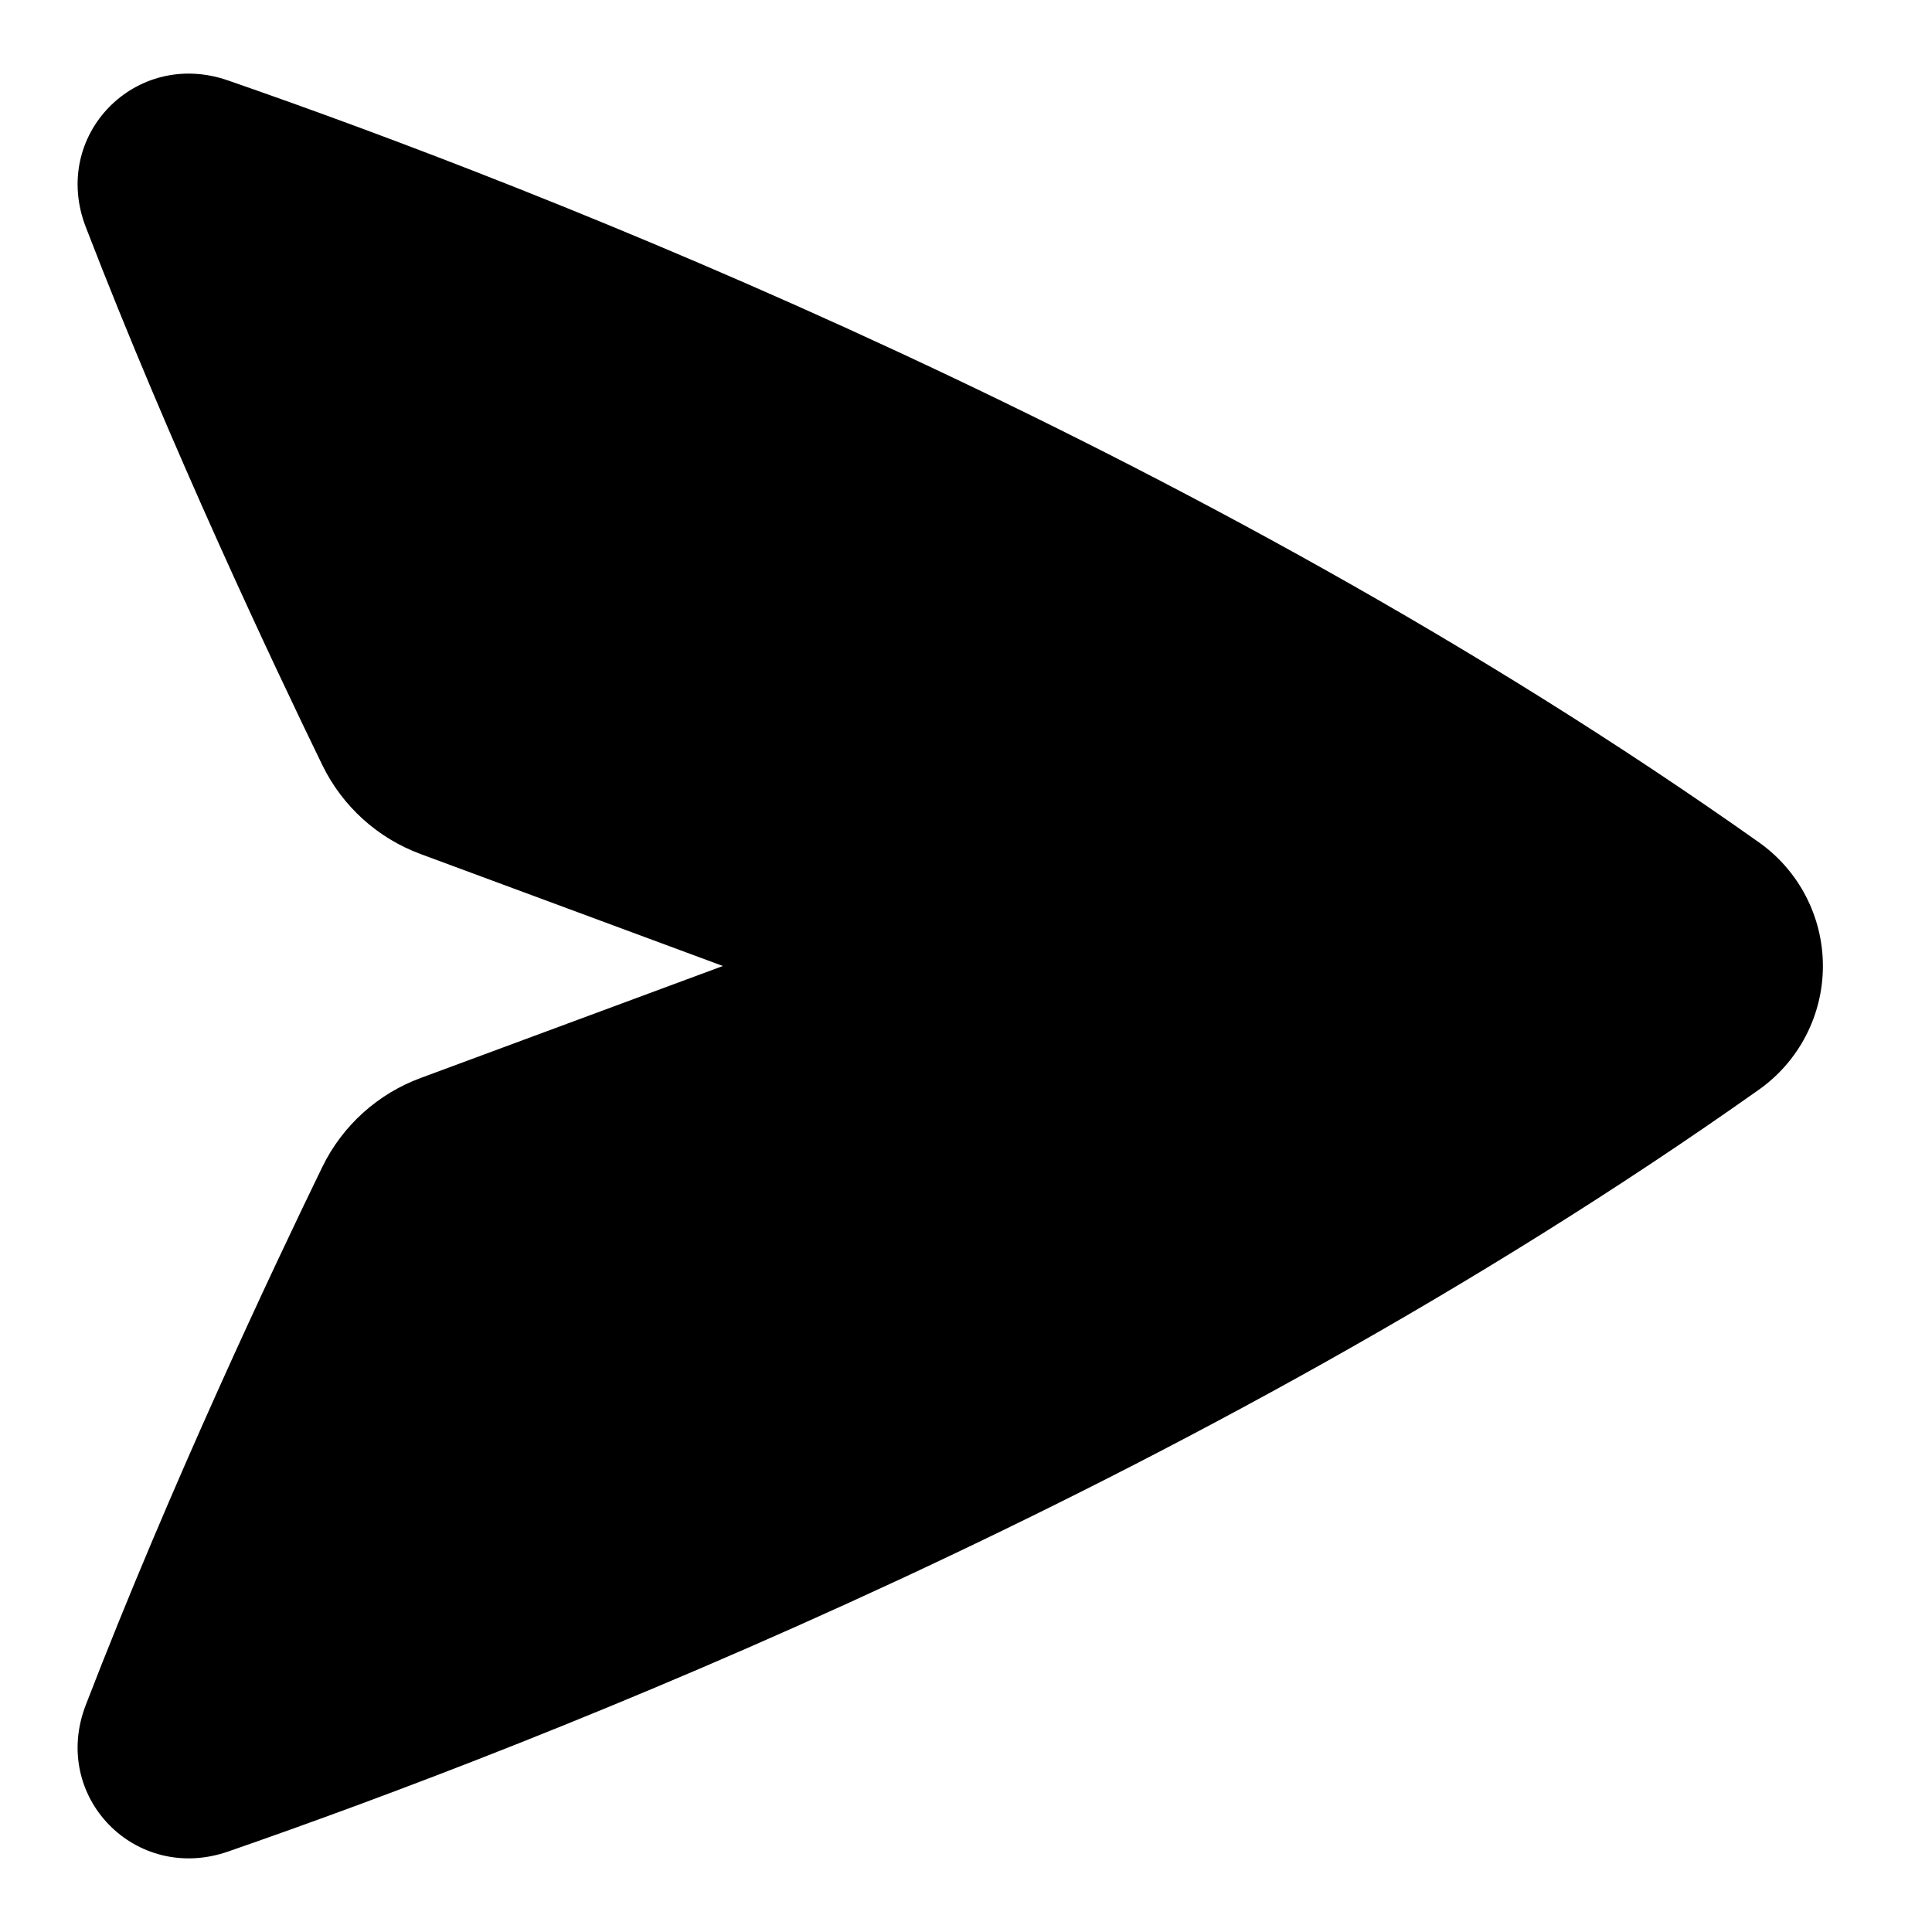
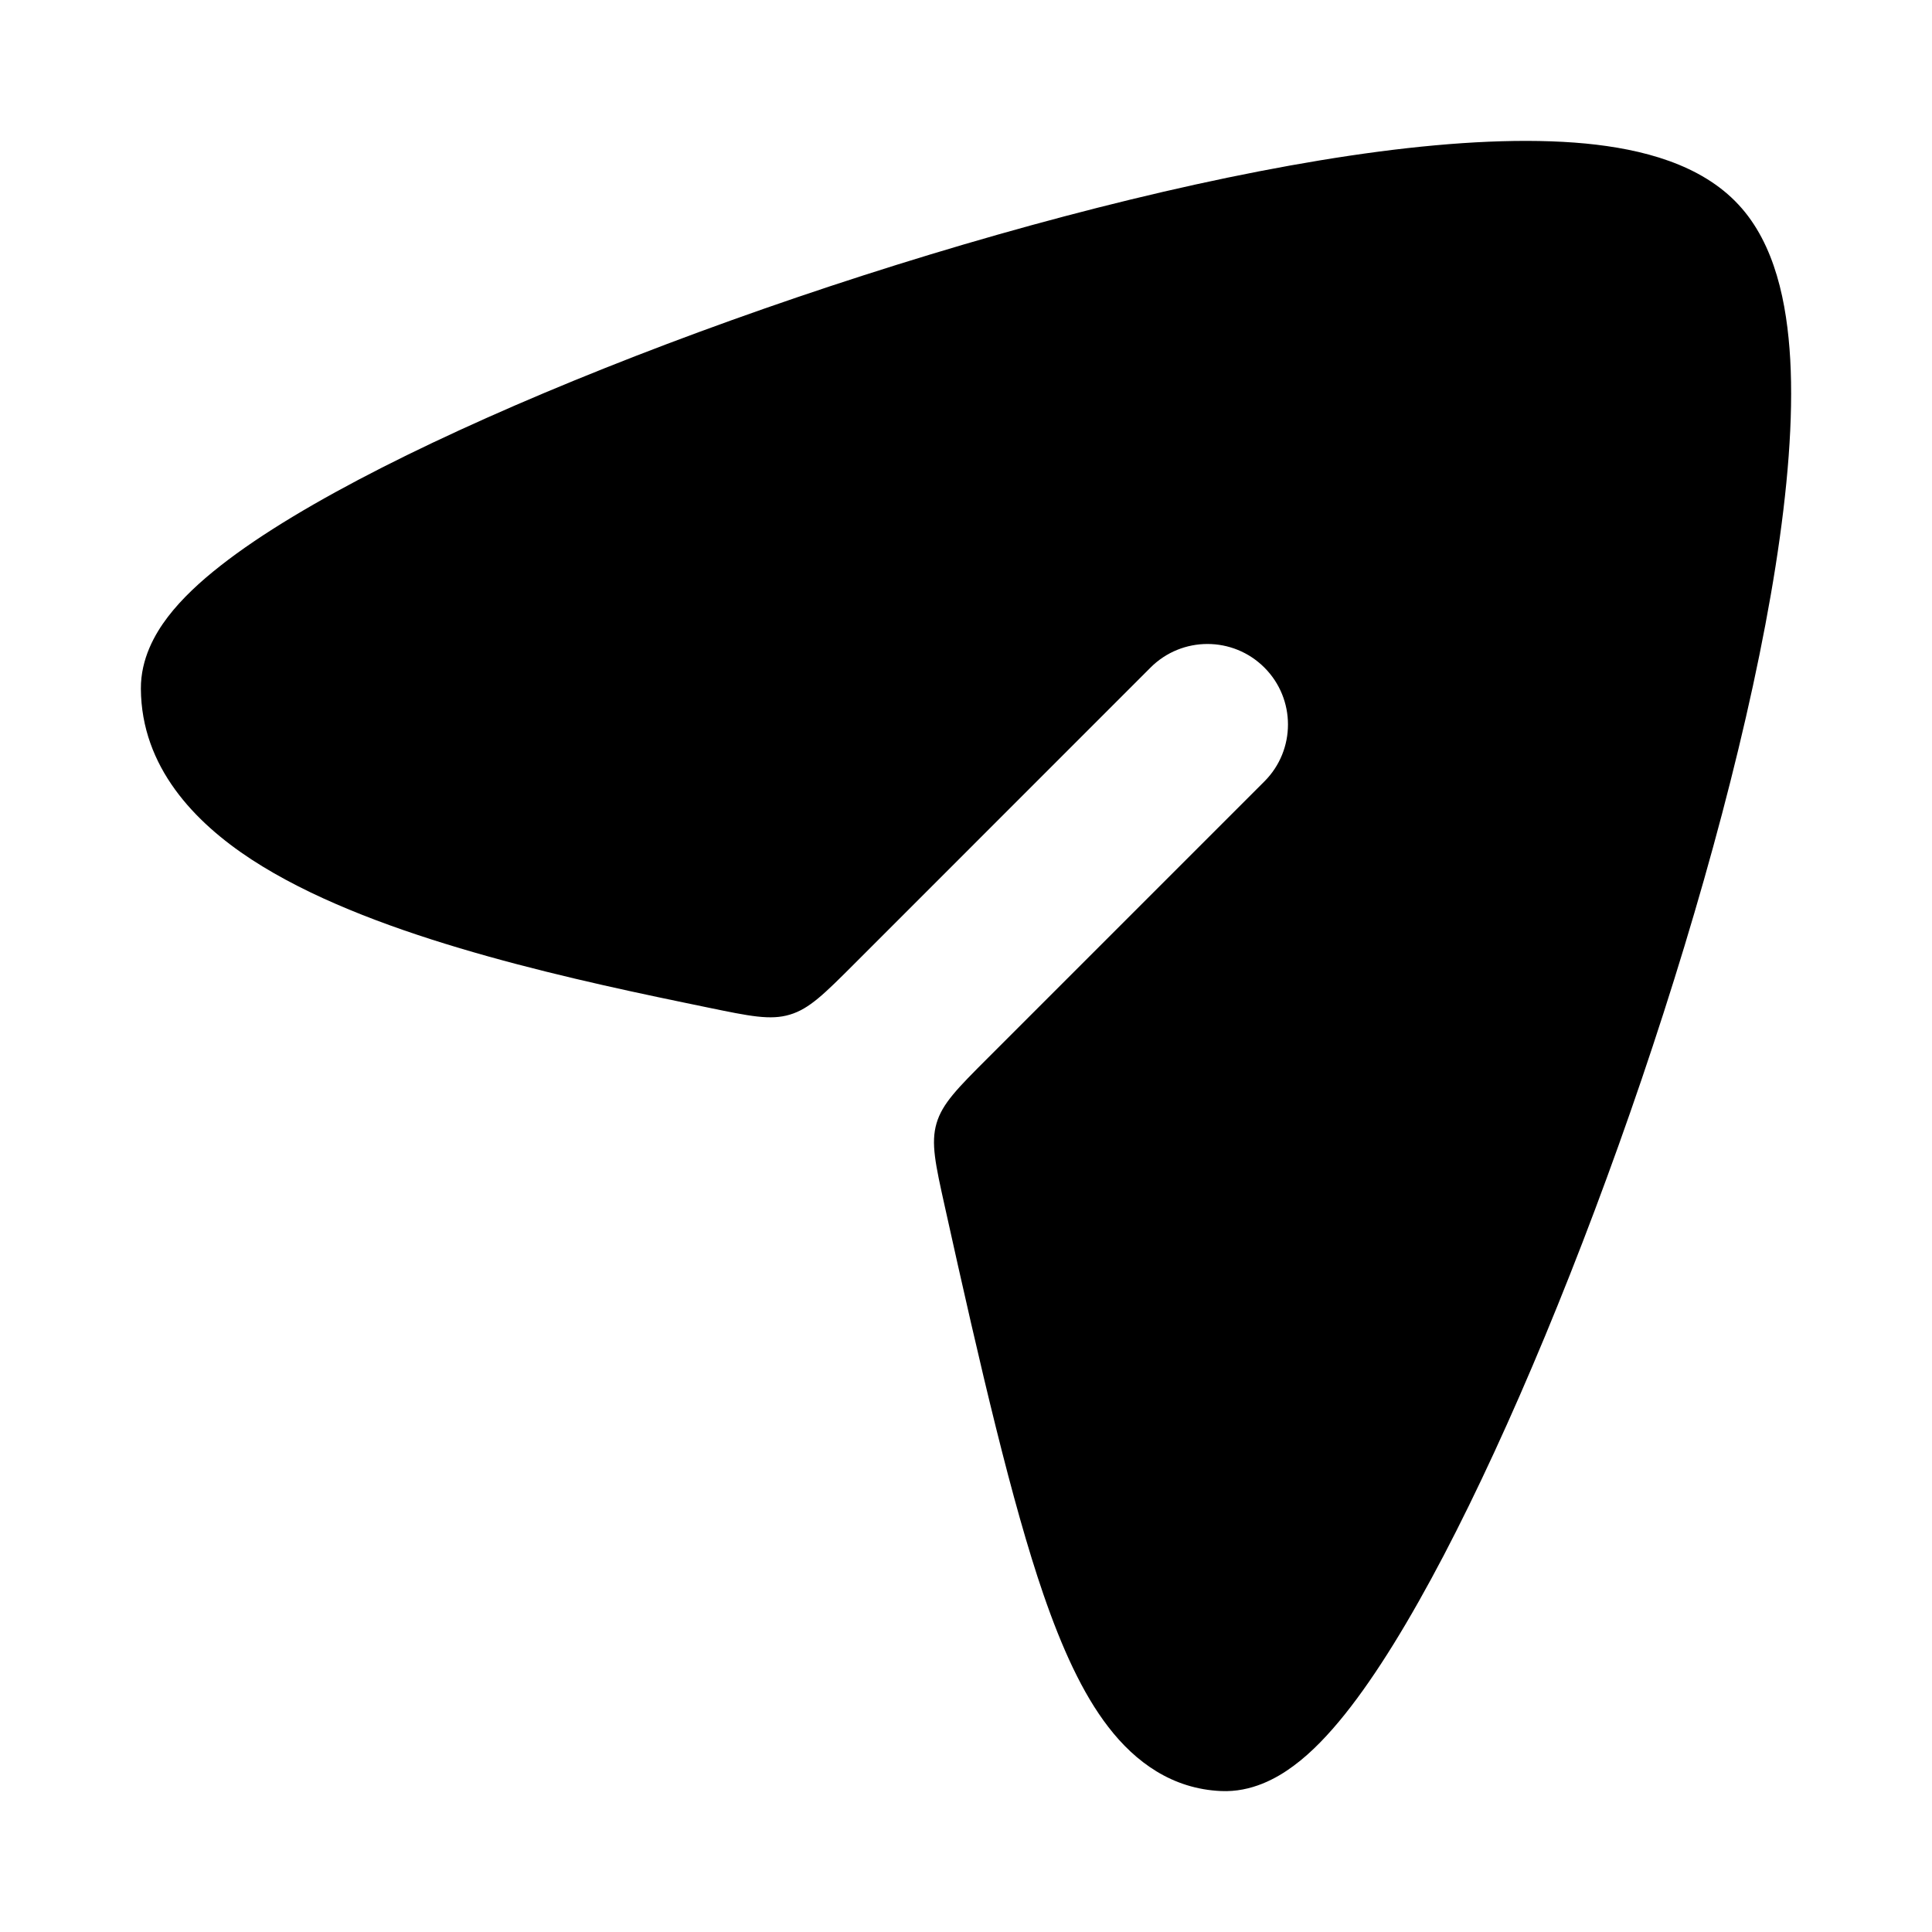
- <svg xmlns="http://www.w3.org/2000/svg" viewBox="0 0 48 48">
-   <path fill="currentColor" d="M5.664 1.998C3.367 1.2 1.253 3.363 2.131 5.64c2.108 5.467 4.672 10.89 5.881 13.376a4.42 4.42 0 0 0 2.445 2.205L17.96 24l-7.503 2.78a4.42 4.42 0 0 0-2.445 2.204C6.803 31.47 4.24 36.893 2.131 42.36c-.878 2.277 1.236 4.439 3.533 3.642c7.718-2.676 24.001-8.999 38.018-18.917a3.764 3.764 0 0 0 0-6.17c-14.017-9.918-30.3-16.24-38.018-18.917" />
+ <svg xmlns="http://www.w3.org/2000/svg" fill="none" color="currentColor" viewBox="0 0 24 24">
+   <path fill="currentColor" d="M21.597 2.543c-.467-.504-1.2-.692-1.9-.76-.736-.07-1.617-.024-2.566.1-1.902.25-4.2.828-6.409 1.539-2.21.711-4.363 1.567-5.976 2.386-.802.408-1.499.821-2.005 1.218-.252.197-.482.41-.655.636-.165.216-.338.523-.336.894.006.972.668 1.659 1.373 2.12.72.47 1.657.825 2.589 1.103.941.281 1.931.499 2.783.675l.304.063c.514.106.772.16 1.013.087.242-.072.428-.258.8-.63l3.68-3.681a1 1 0 1 1 1.415 1.414l-3.433 3.433c-.379.379-.568.568-.64.814-.072.246-.014.507.102 1.03.448 2.024.838 3.697 1.226 4.823.227.658.482 1.227.806 1.646.337.438.796.77 1.4.796.376.017.69-.155.904-.315.226-.167.438-.393.635-.639.396-.495.812-1.18 1.226-1.97.832-1.59 1.713-3.722 2.459-5.915.745-2.193 1.366-4.48 1.665-6.38.149-.948.223-1.828.182-2.565-.04-.7-.188-1.434-.642-1.922Z" />
</svg>
